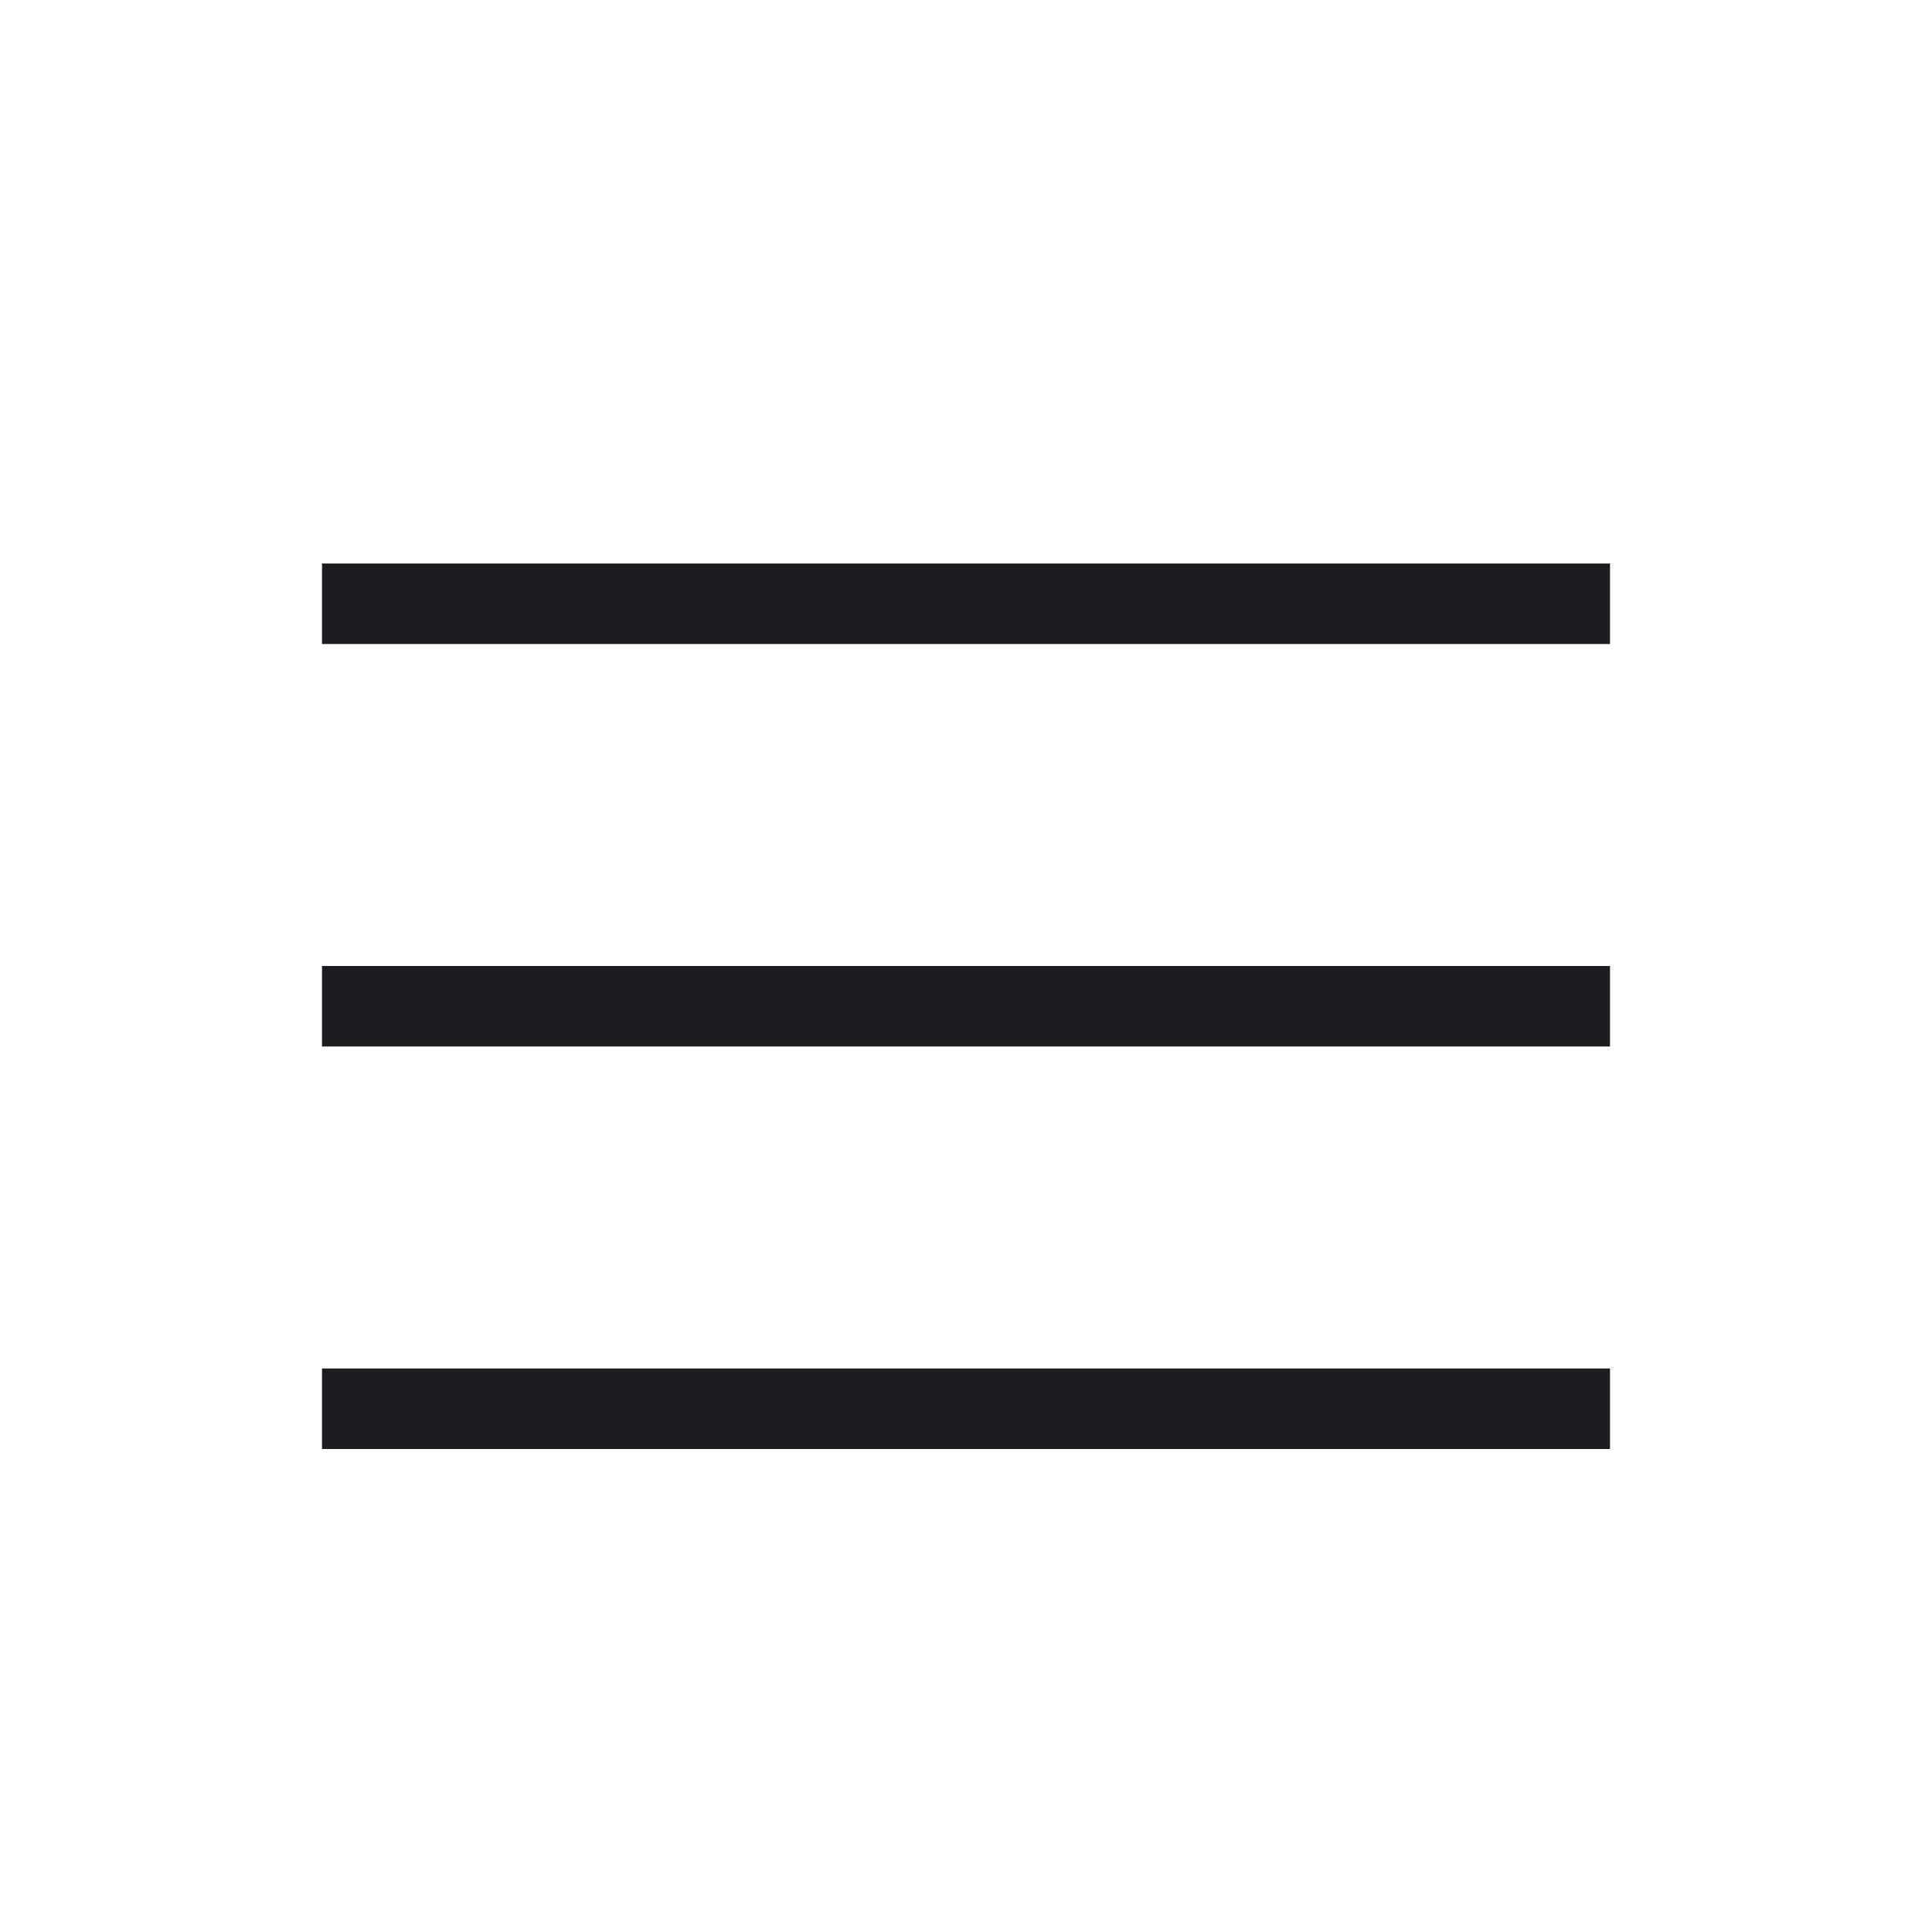
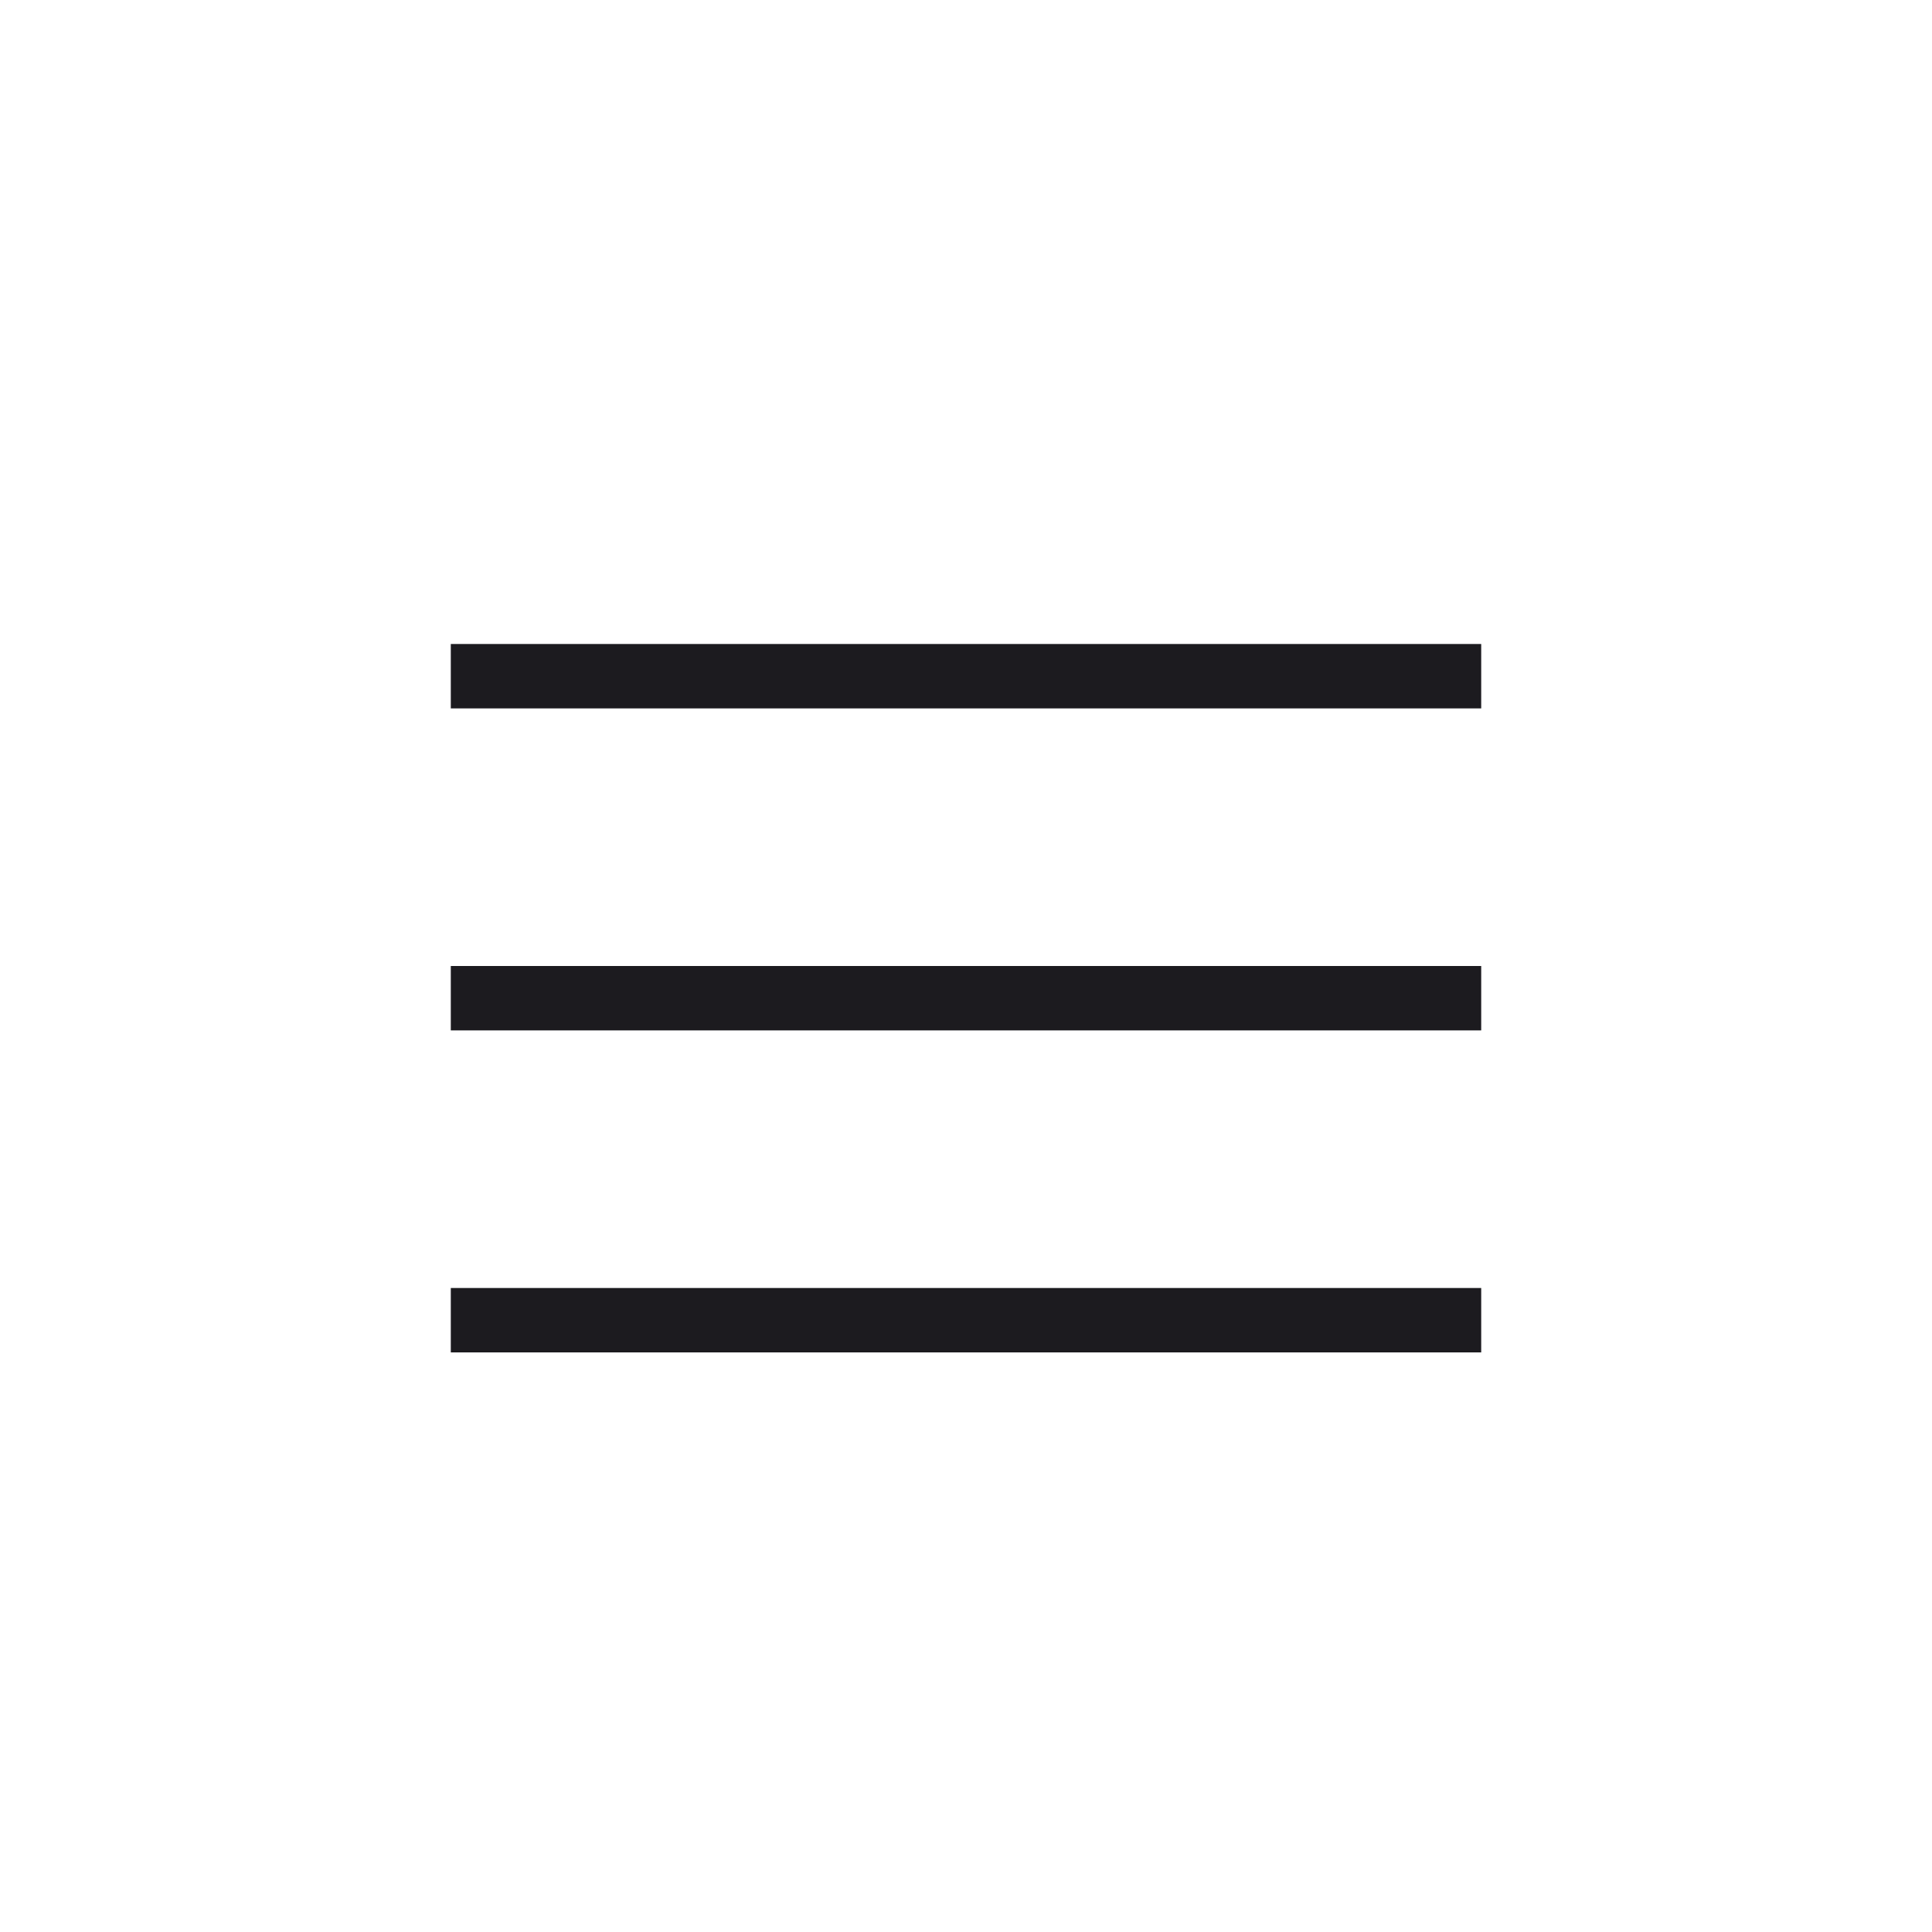
- <svg xmlns="http://www.w3.org/2000/svg" width="24" height="24" viewBox="0 0 24 24" fill="none">
-   <mask id="mask0_372_2079" style="mask-type:alpha" maskUnits="userSpaceOnUse" x="0" y="0" width="24" height="24">
-     <rect width="24" height="24" fill="#D9D9D9" />
+ <svg xmlns="http://www.w3.org/2000/svg" width="60" height="60" viewBox="0 0 60 60" fill="none">
+   <mask id="mask0_695_1320" style="mask-type:alpha" maskUnits="userSpaceOnUse" x="0" y="0" width="60" height="60">
+     <rect width="60" height="60" fill="#D9D9D9" />
  </mask>
-   <g mask="url(#mask0_372_2079)">
-     <path d="M4 18V17H20V18H4ZM4 13V12H20V13H4ZM4 8V7H20V8H4Z" fill="#1C1B1F" />
+   <g mask="url(#mask0_695_1320)">
+     <path d="M14 42V40H46V42H14ZM14 32V30H46V32H14ZM14 22V20H46V22H14Z" fill="#1C1B1F" />
  </g>
</svg>
